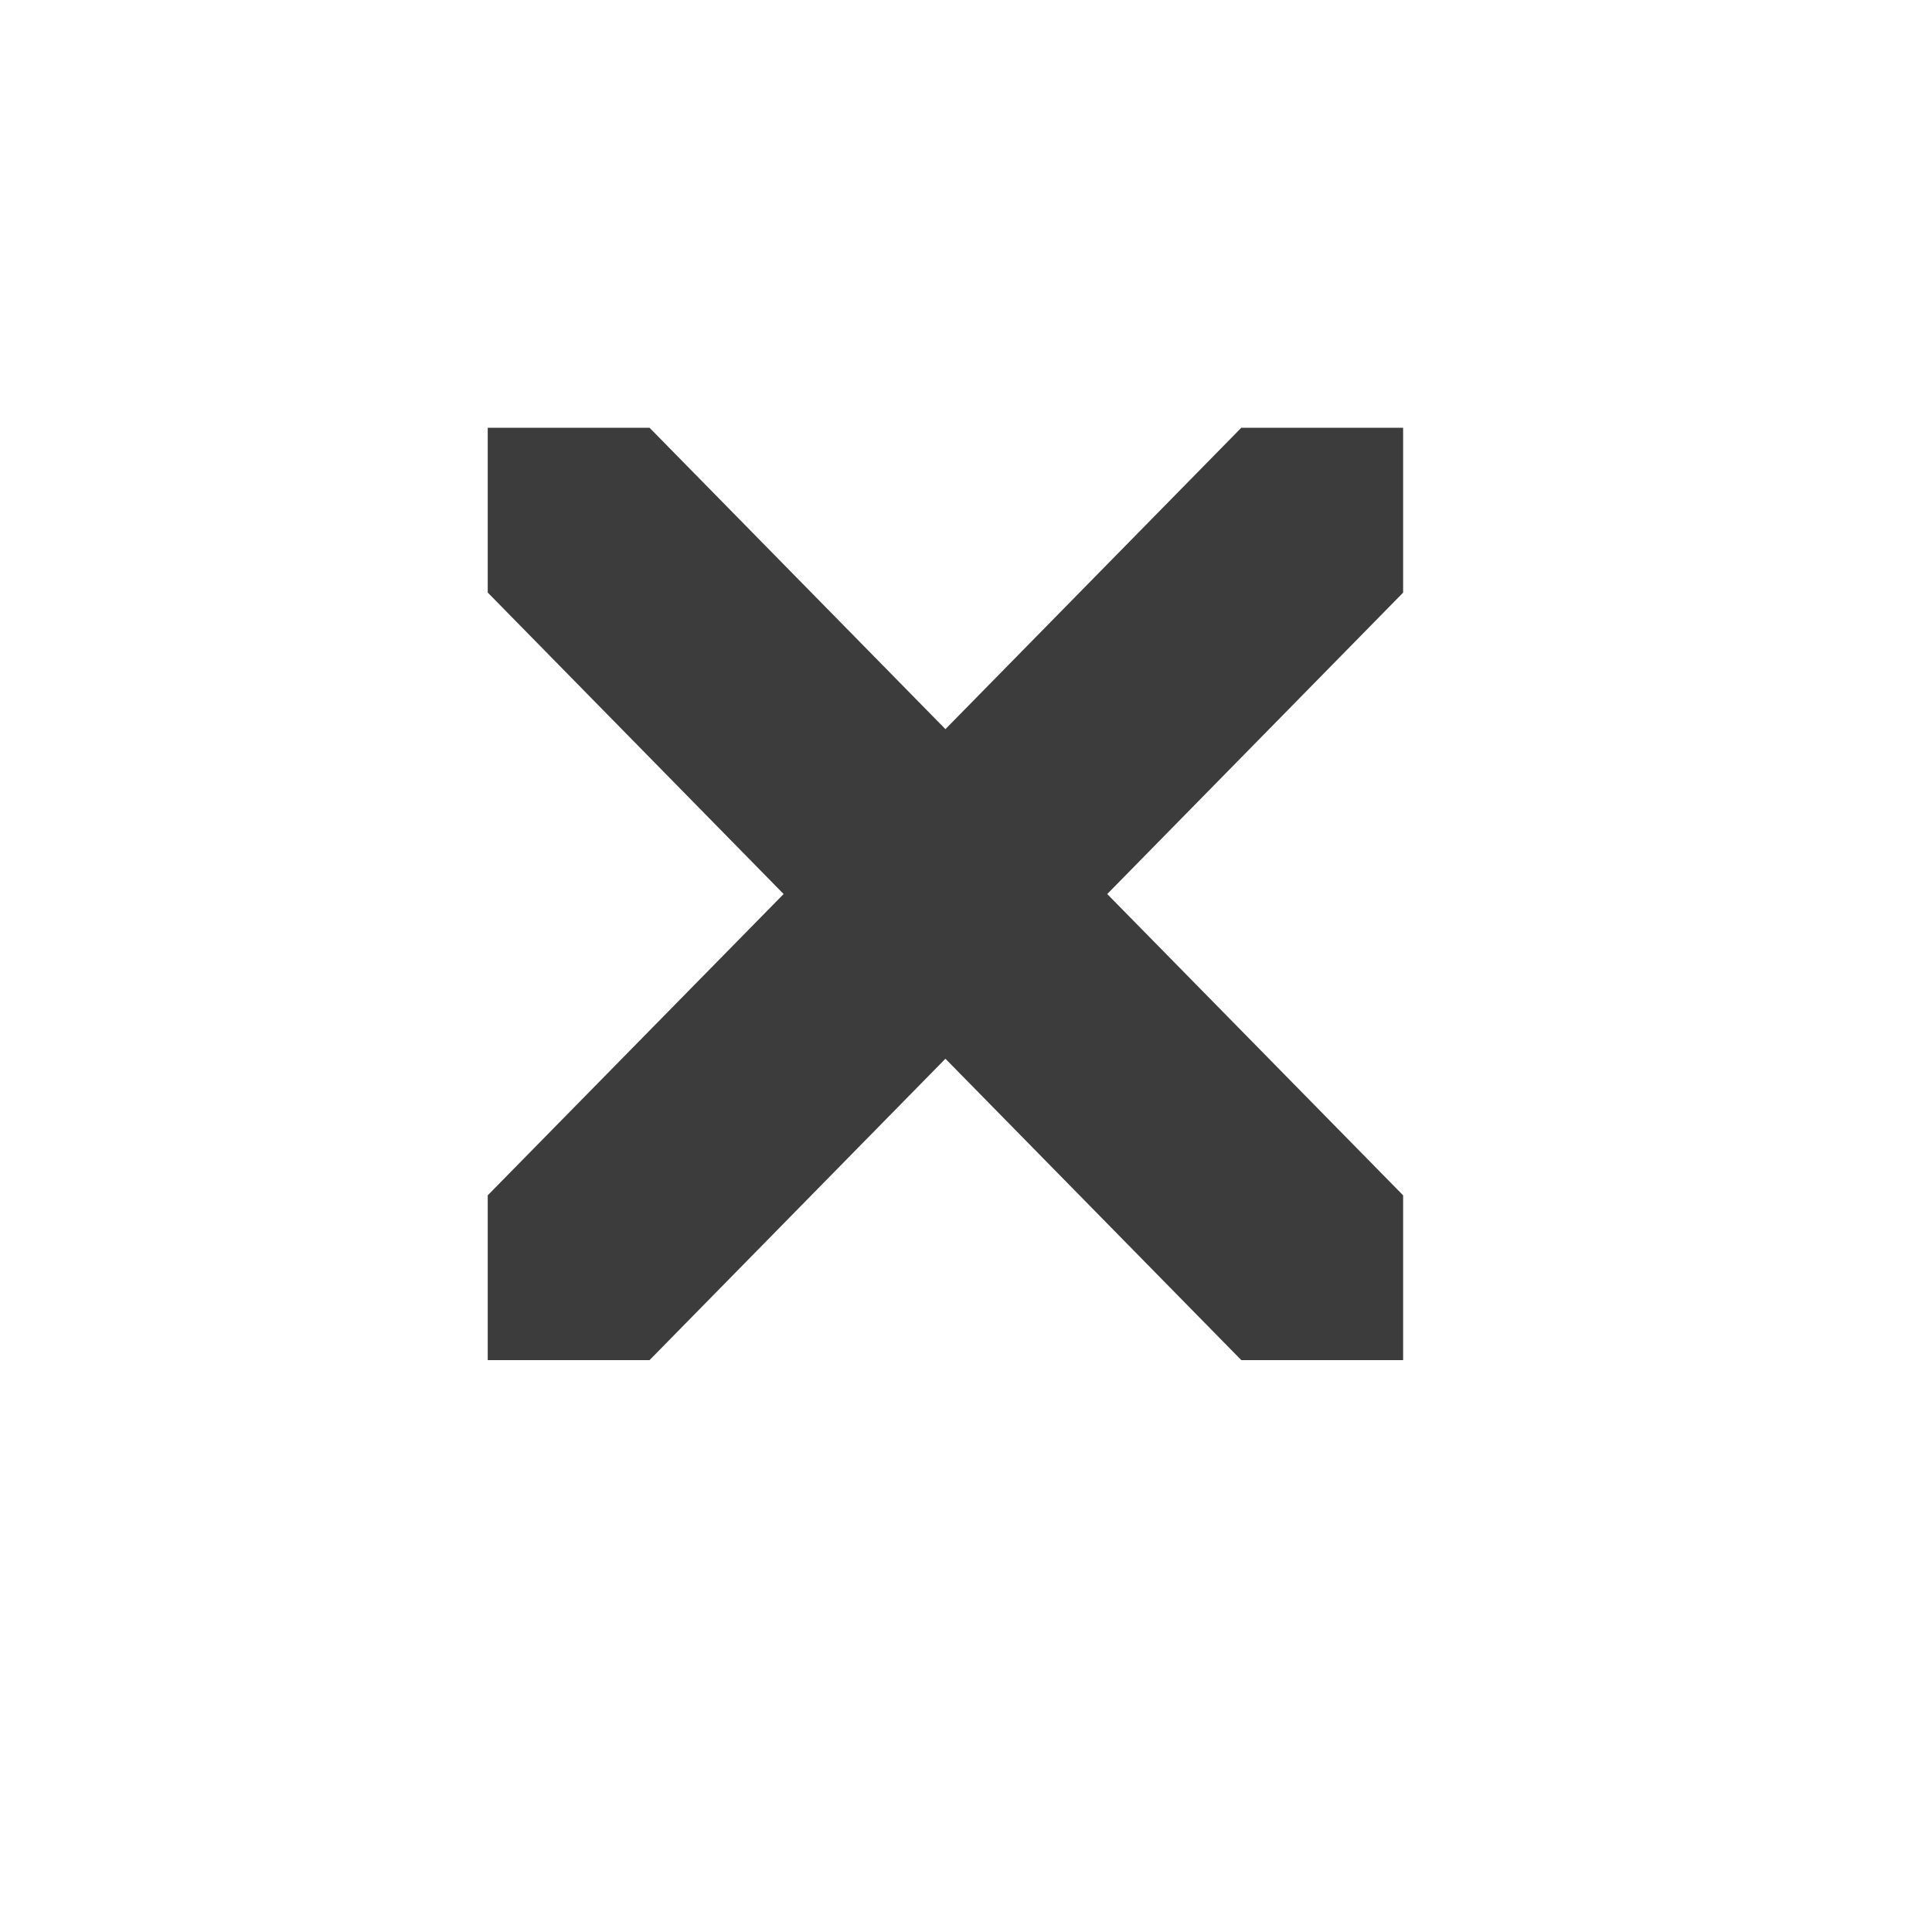
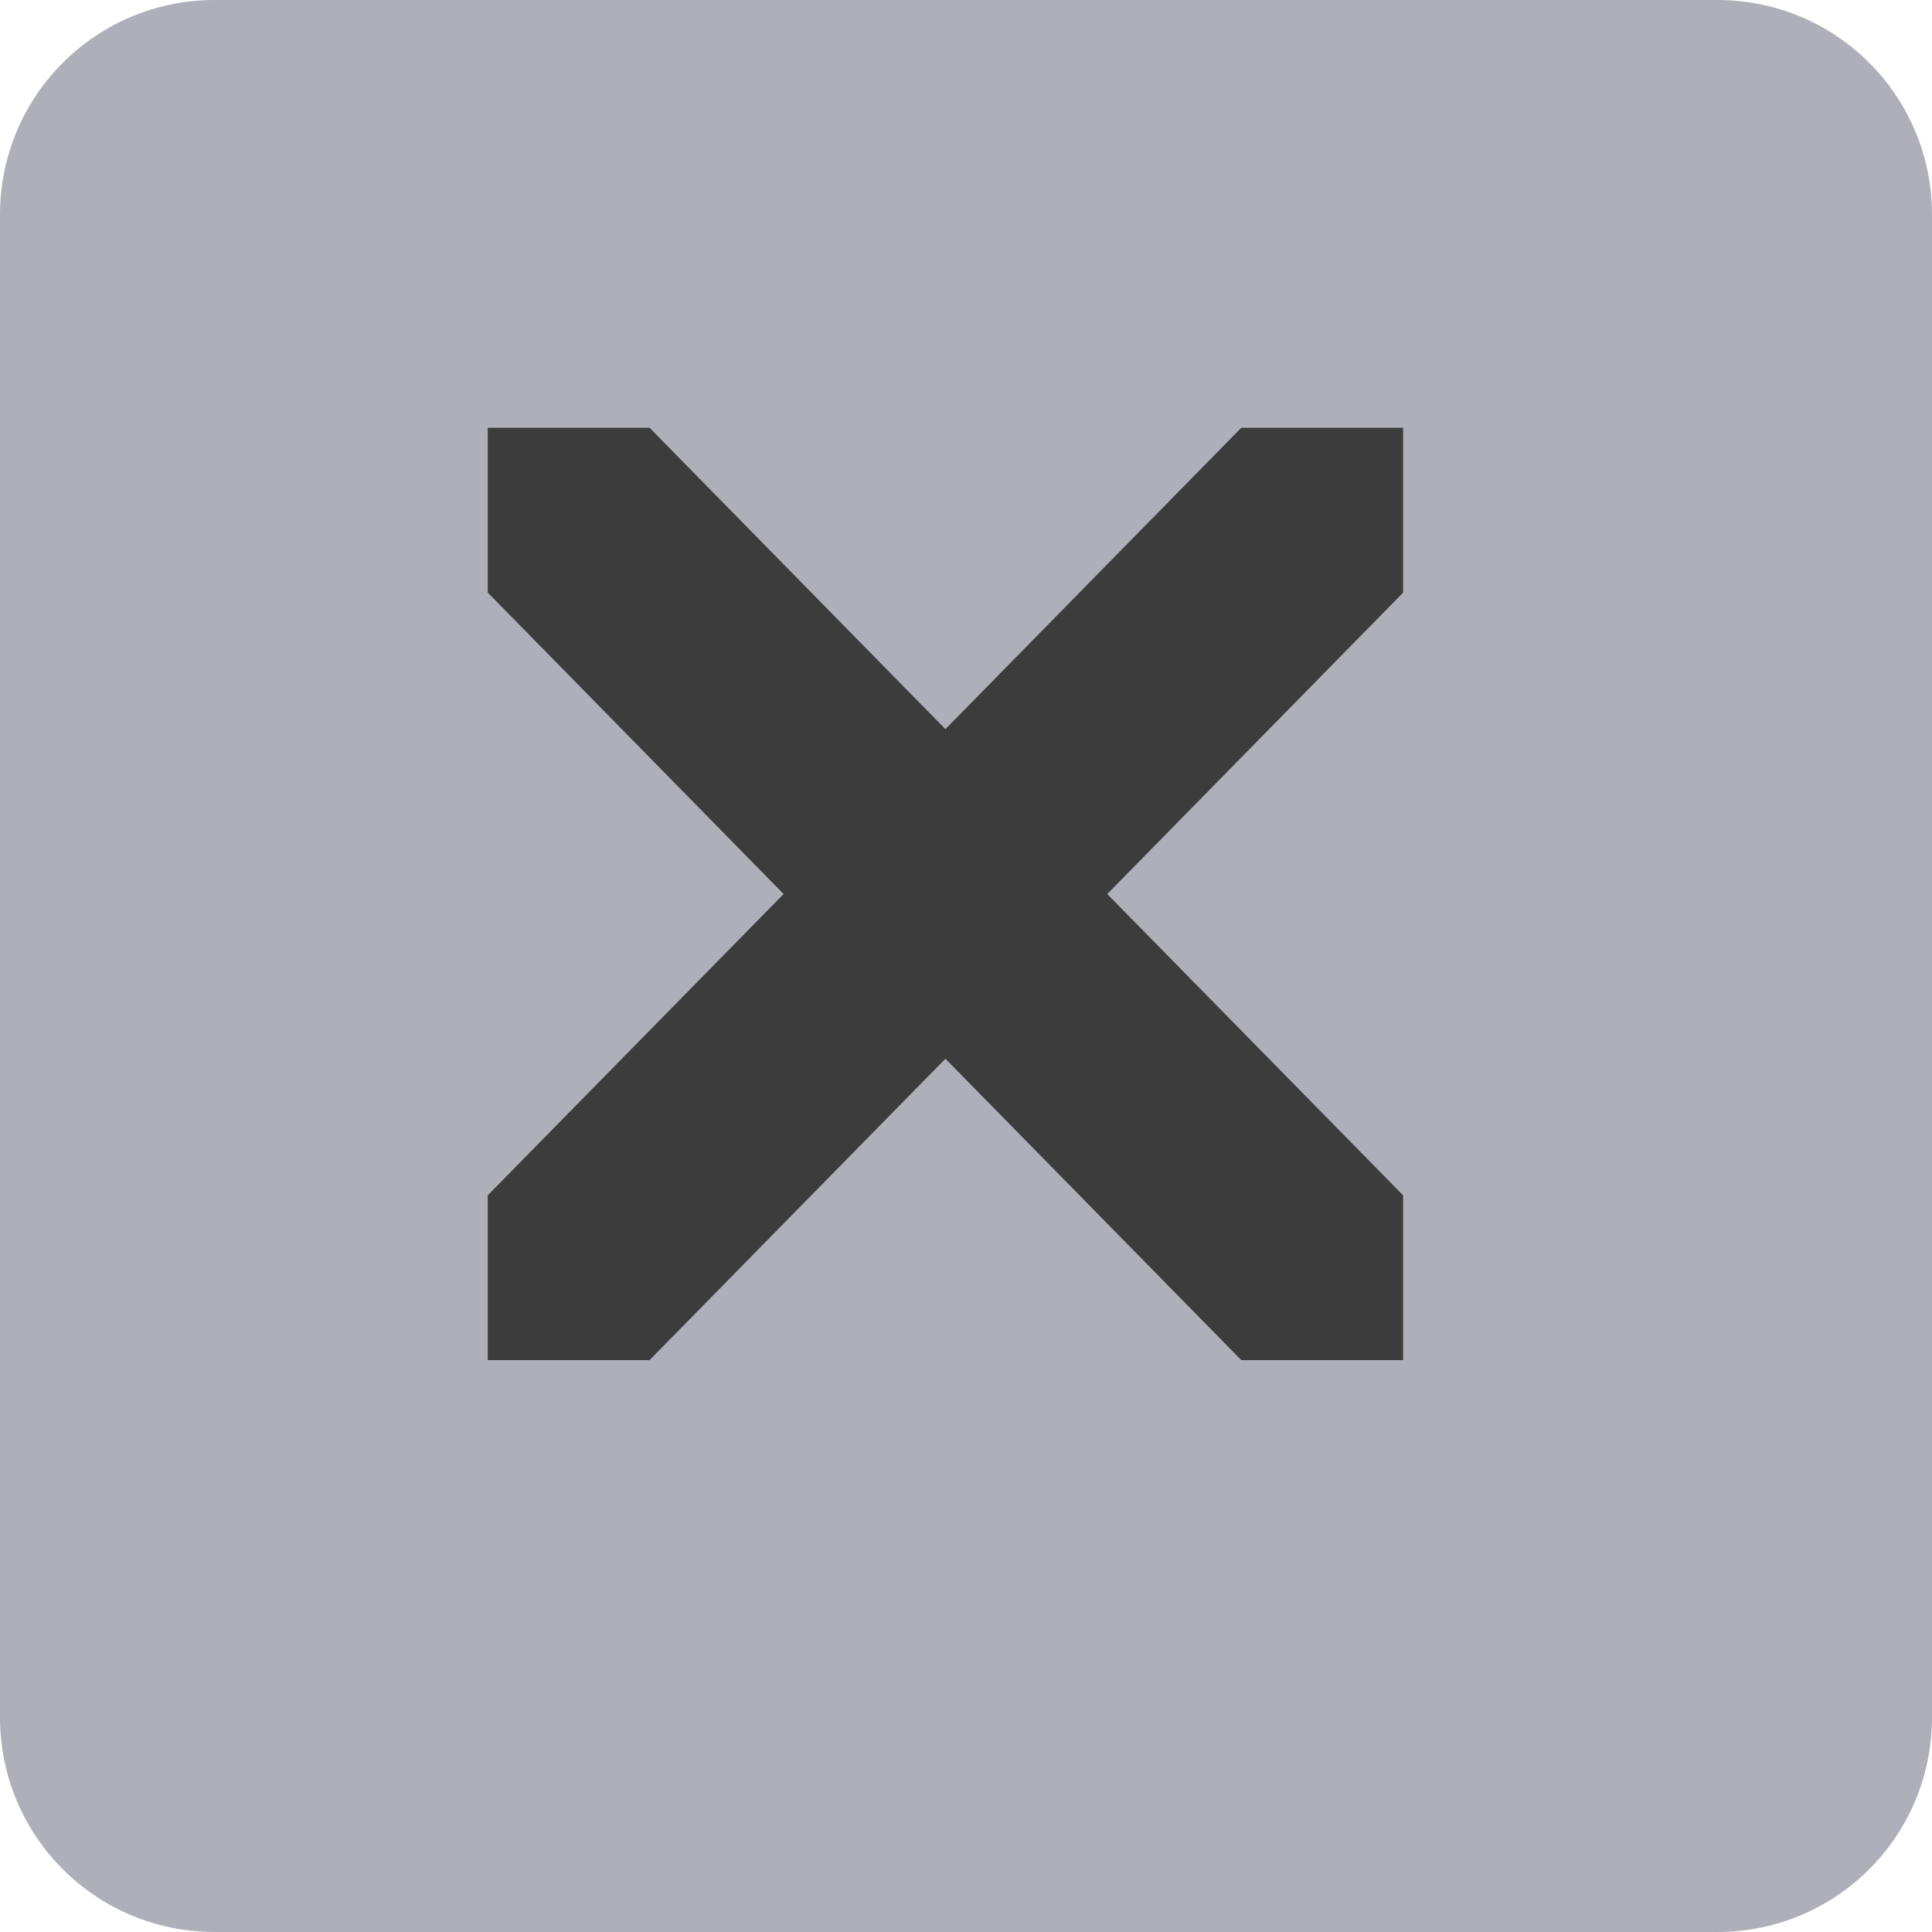
<svg xmlns="http://www.w3.org/2000/svg" width="20" height="20" version="1.1" viewBox="0 0 20 20" id="svg6">
  <defs id="defs10" />
-   <path id="rect816" style="fill:#afafb9;fill-opacity:1;stroke-width:1.818" />
+   <path id="rect816" style="fill:#afafb9;fill-opacity:1;stroke-width:1.818" d="M 2.223,0 C 0.992,0 0,0.992 0,2.223 V 17.777 C 0,19.008 0.992,20 2.223,20 H 17.777 C 19.008,20 20,19.008 20,17.777 V 2.223 C 20,0.992 19.008,0 17.777,0 Z" />
  <path style="fill:#3c3c3c;fill-opacity:1;stroke:none;stroke-width:0.076;stroke-miterlimit:4;stroke-dasharray:none;stroke-opacity:1" d="m 5.049,4.428 v 1.706 L 8.112,9.255 5.049,12.374 v 1.706 H 6.724 l 3.063,-3.12 3.063,3.12 h 1.675 V 12.374 L 11.462,9.255 14.525,6.135 V 4.428 H 12.85 L 9.787,7.548 6.724,4.428 Z" id="path4" />
</svg>
